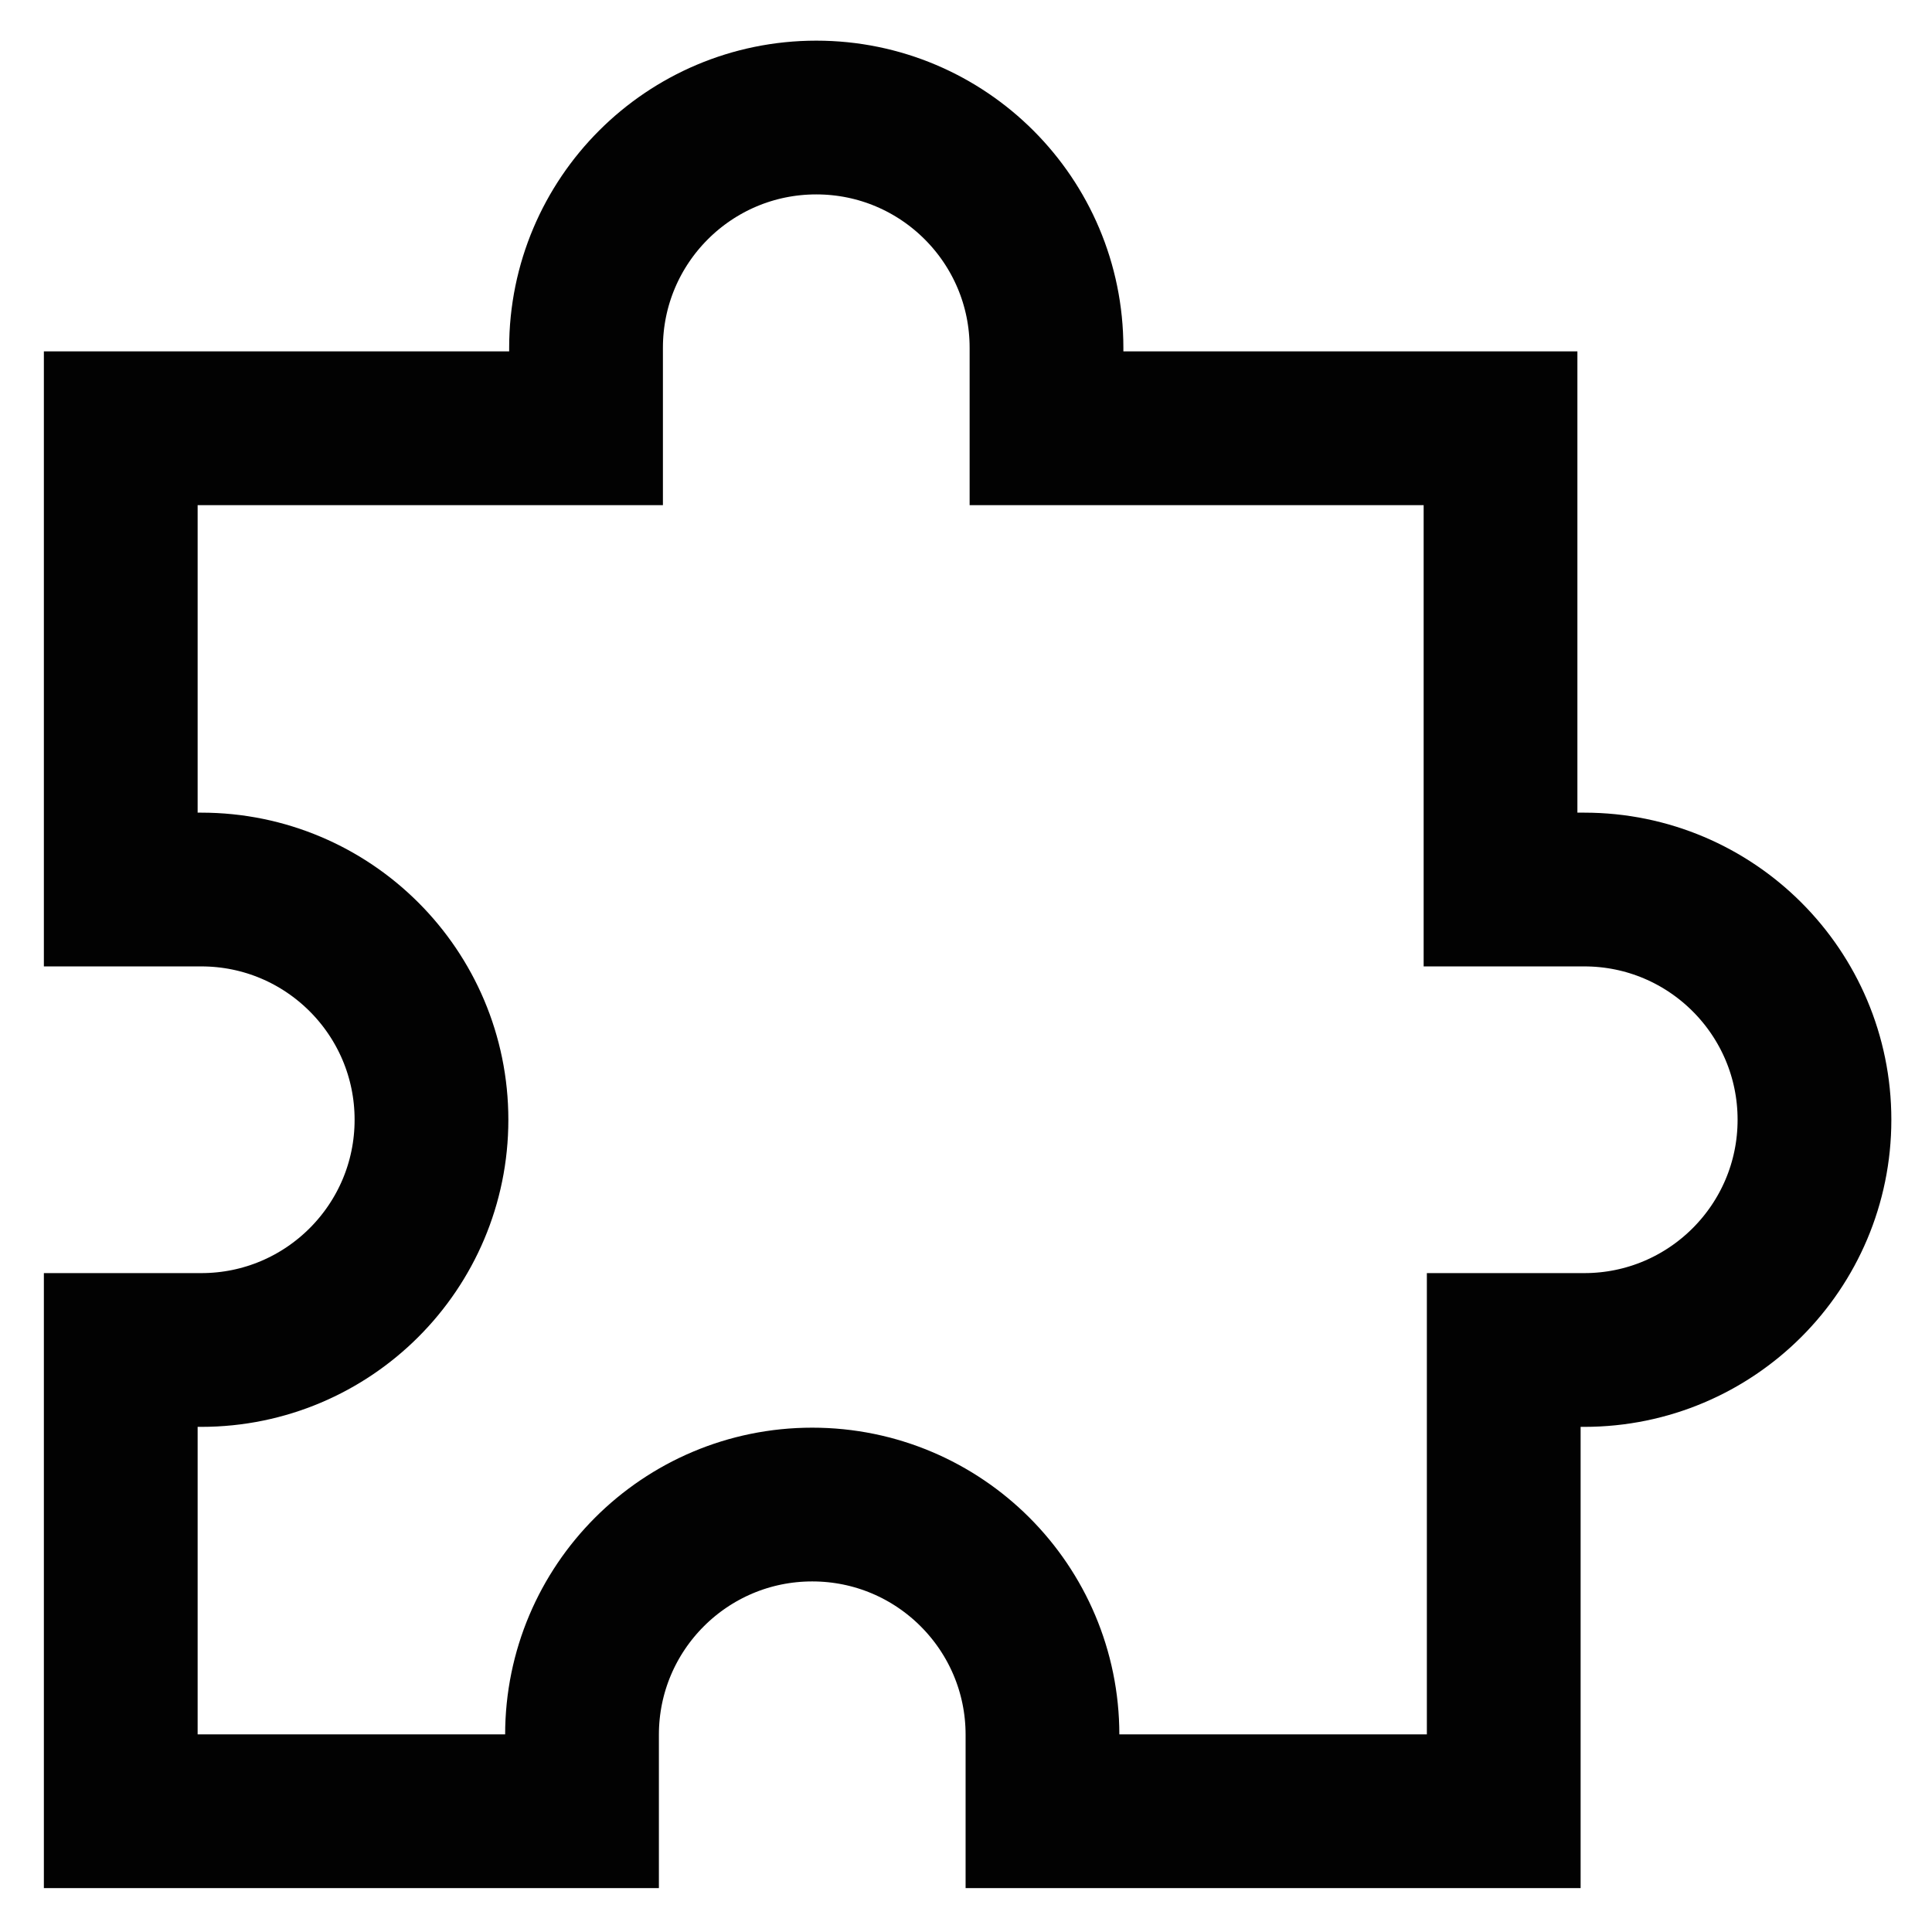
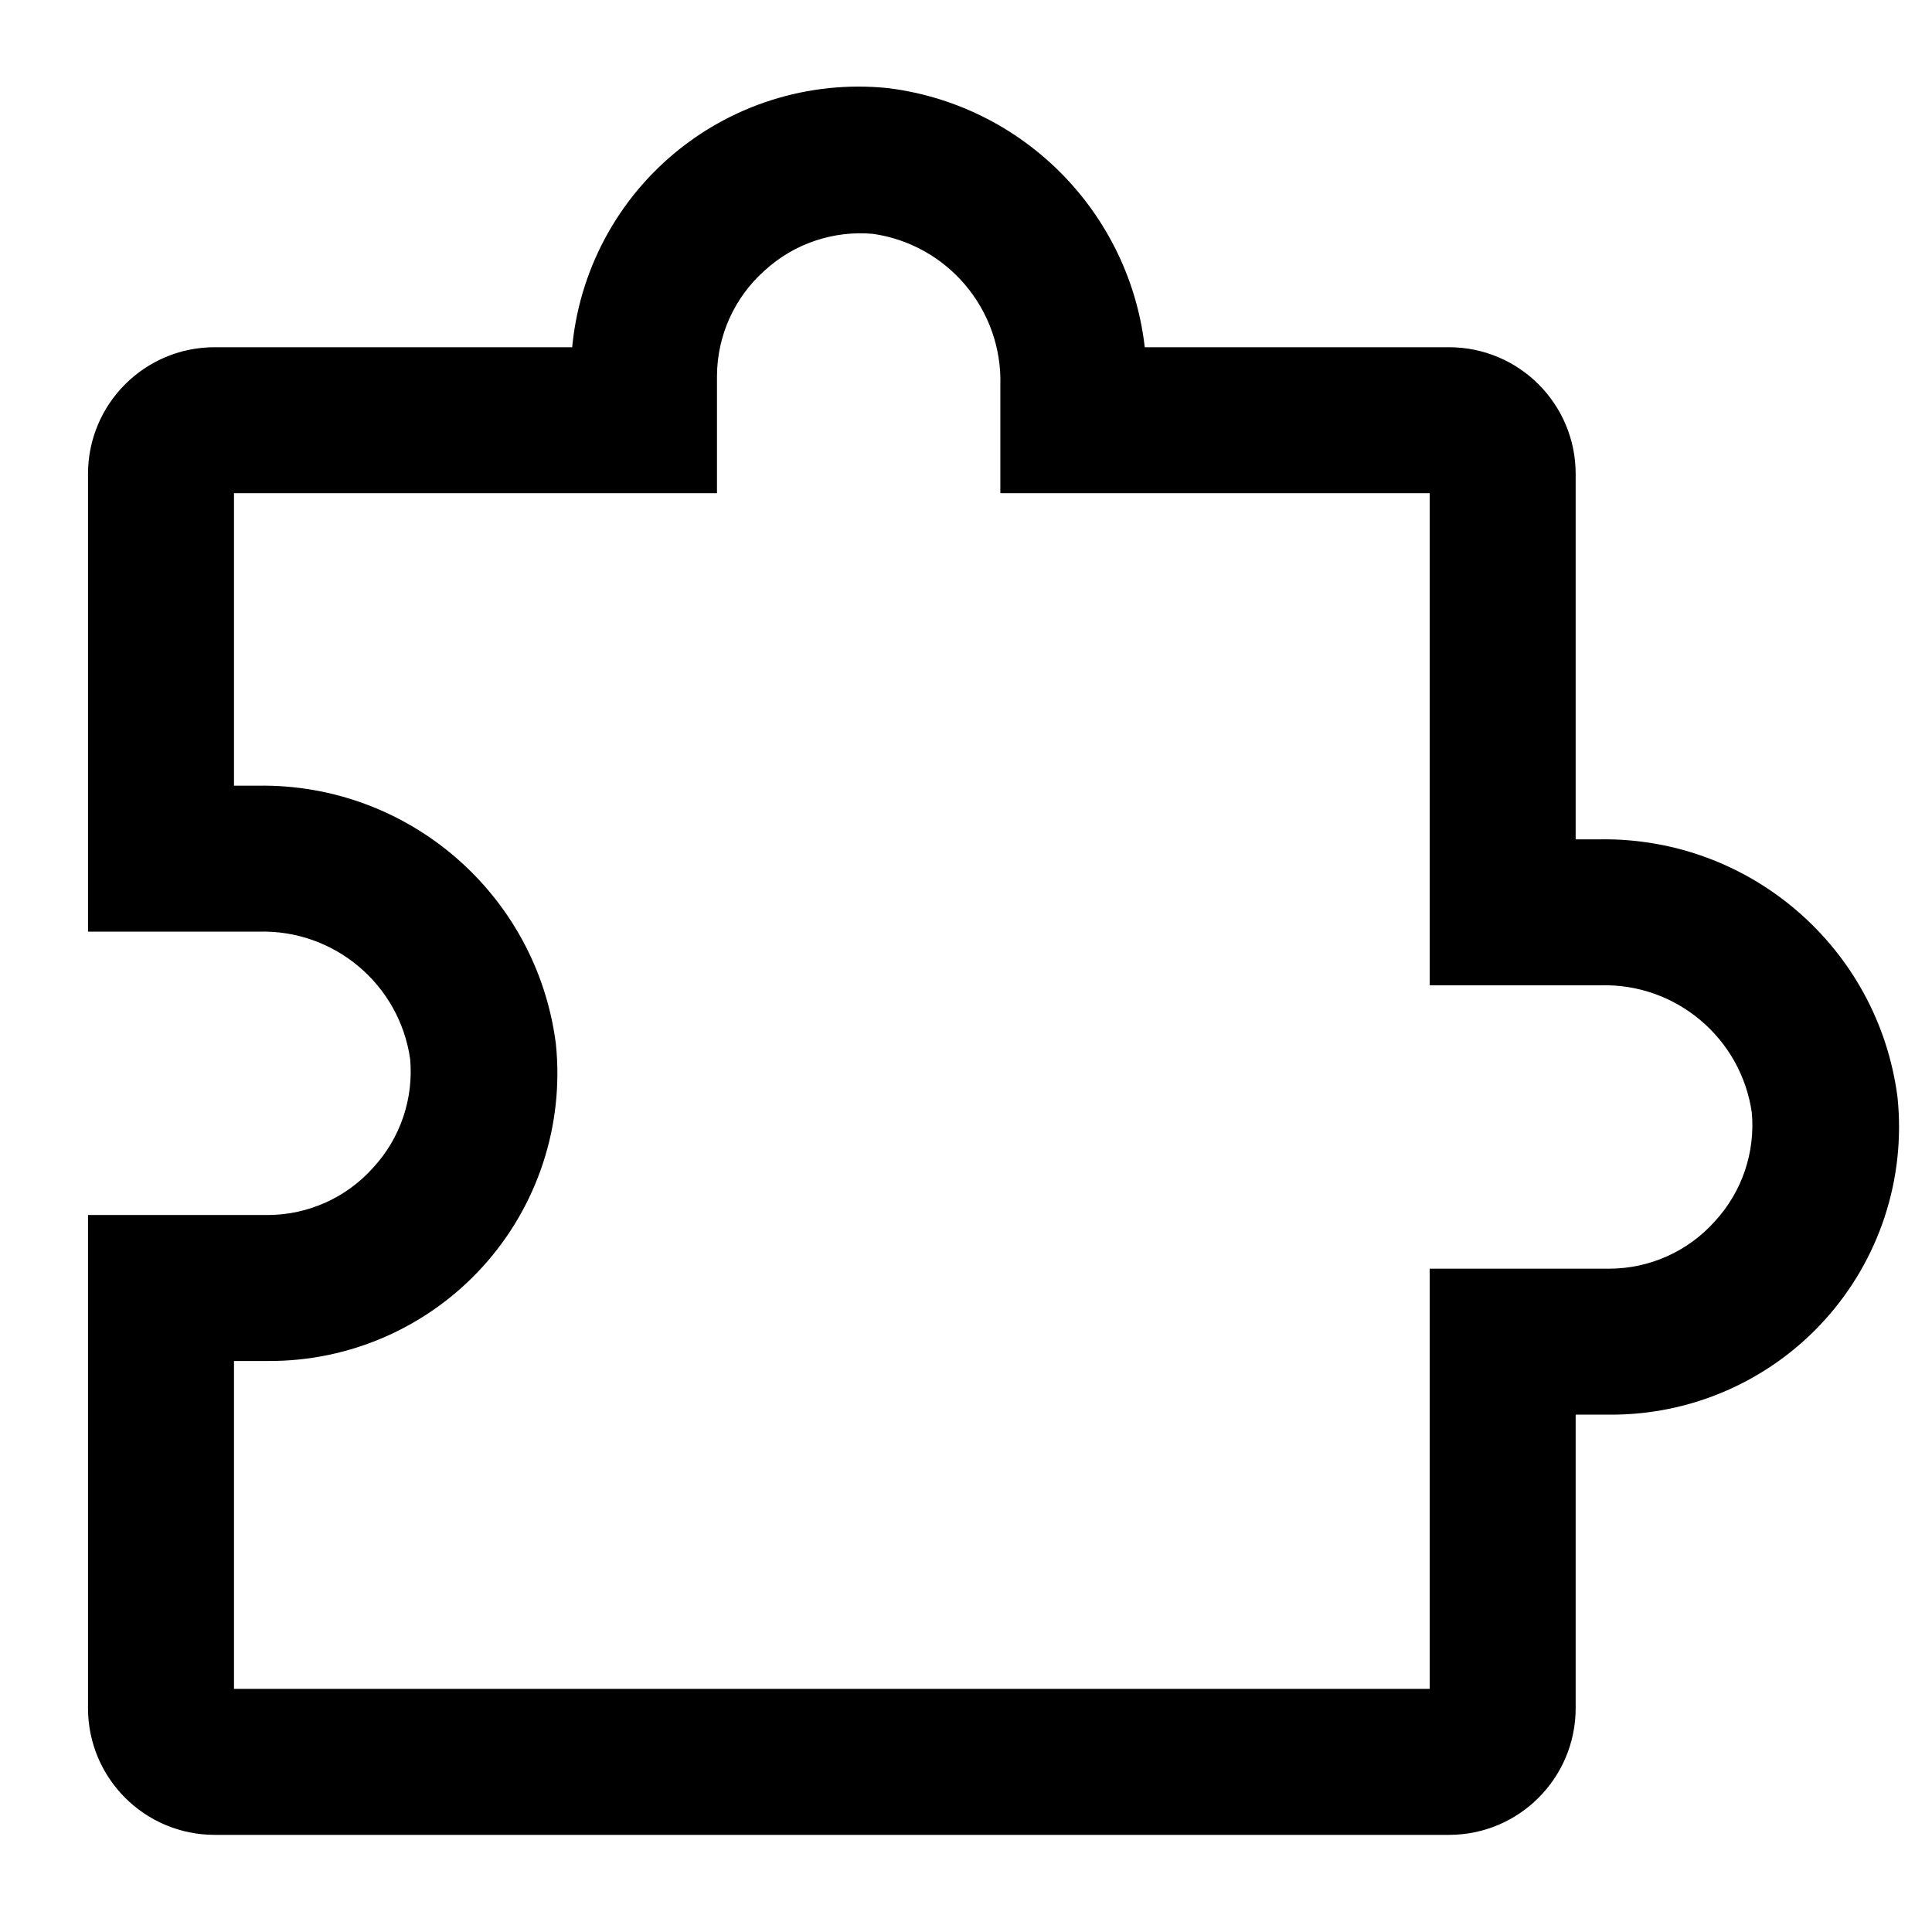
- <svg xmlns="http://www.w3.org/2000/svg" width="800px" height="800px" viewBox="0 0 24 24" id="Layer_1" data-name="Layer 1">
-   <defs>
-     <style>.cls-1{fill:none;stroke:#020202;stroke-miterlimit:10;stroke-width:1.91px;}</style>
-   </defs>
-   <path class="cls-1" d="M19.64,11.05h-1V5.32H13v-1a2.86,2.86,0,1,0-5.72,0v1H1.5v5.73h1a2.86,2.86,0,1,1,0,5.72h-1V22.5H7.23v-.95a2.86,2.86,0,1,1,5.72,0v.95h5.73V16.77h1a2.86,2.86,0,0,0,0-5.72Z" />
+ <svg xmlns="http://www.w3.org/2000/svg" viewBox="0 0 36 36" version="1.1" preserveAspectRatio="xMidYMid meet" stroke="currentColor" stroke-width="0.72">
+   <g id="SVGRepo_bgCarrier" stroke-width="0" />
+   <g id="SVGRepo_tracerCarrier" stroke-linecap="round" stroke-linejoin="round" />
+   <g id="SVGRepo_iconCarrier">
+     <path d="M29.81,16H29V8.83a2,2,0,0,0-2-2H21A5.14,5.14,0,0,0,16.51,2,5,5,0,0,0,11,6.83H4a2,2,0,0,0-2,2V17H4.81A3.13,3.13,0,0,1,8,19.69,3,3,0,0,1,7.22,22,3,3,0,0,1,5,23H2v8.83a2,2,0,0,0,2,2H27a2,2,0,0,0,2-2V26h1a5,5,0,0,0,5-5.51A5.15,5.15,0,0,0,29.81,16Zm2.41,7A3,3,0,0,1,30,24H27v7.83H4V25H5a5,5,0,0,0,5-5.51A5.15,5.15,0,0,0,4.81,15H4V8.83h9V7a3,3,0,0,1,1-2.22A3,3,0,0,1,16.31,4,3.13,3.13,0,0,1,19,7.19V8.83h8V18h2.81A3.13,3.13,0,0,1,33,20.69,3,3,0,0,1,32.22,23Z" class="clr-i-outline clr-i-outline-path-1" />
+   </g>
</svg>
